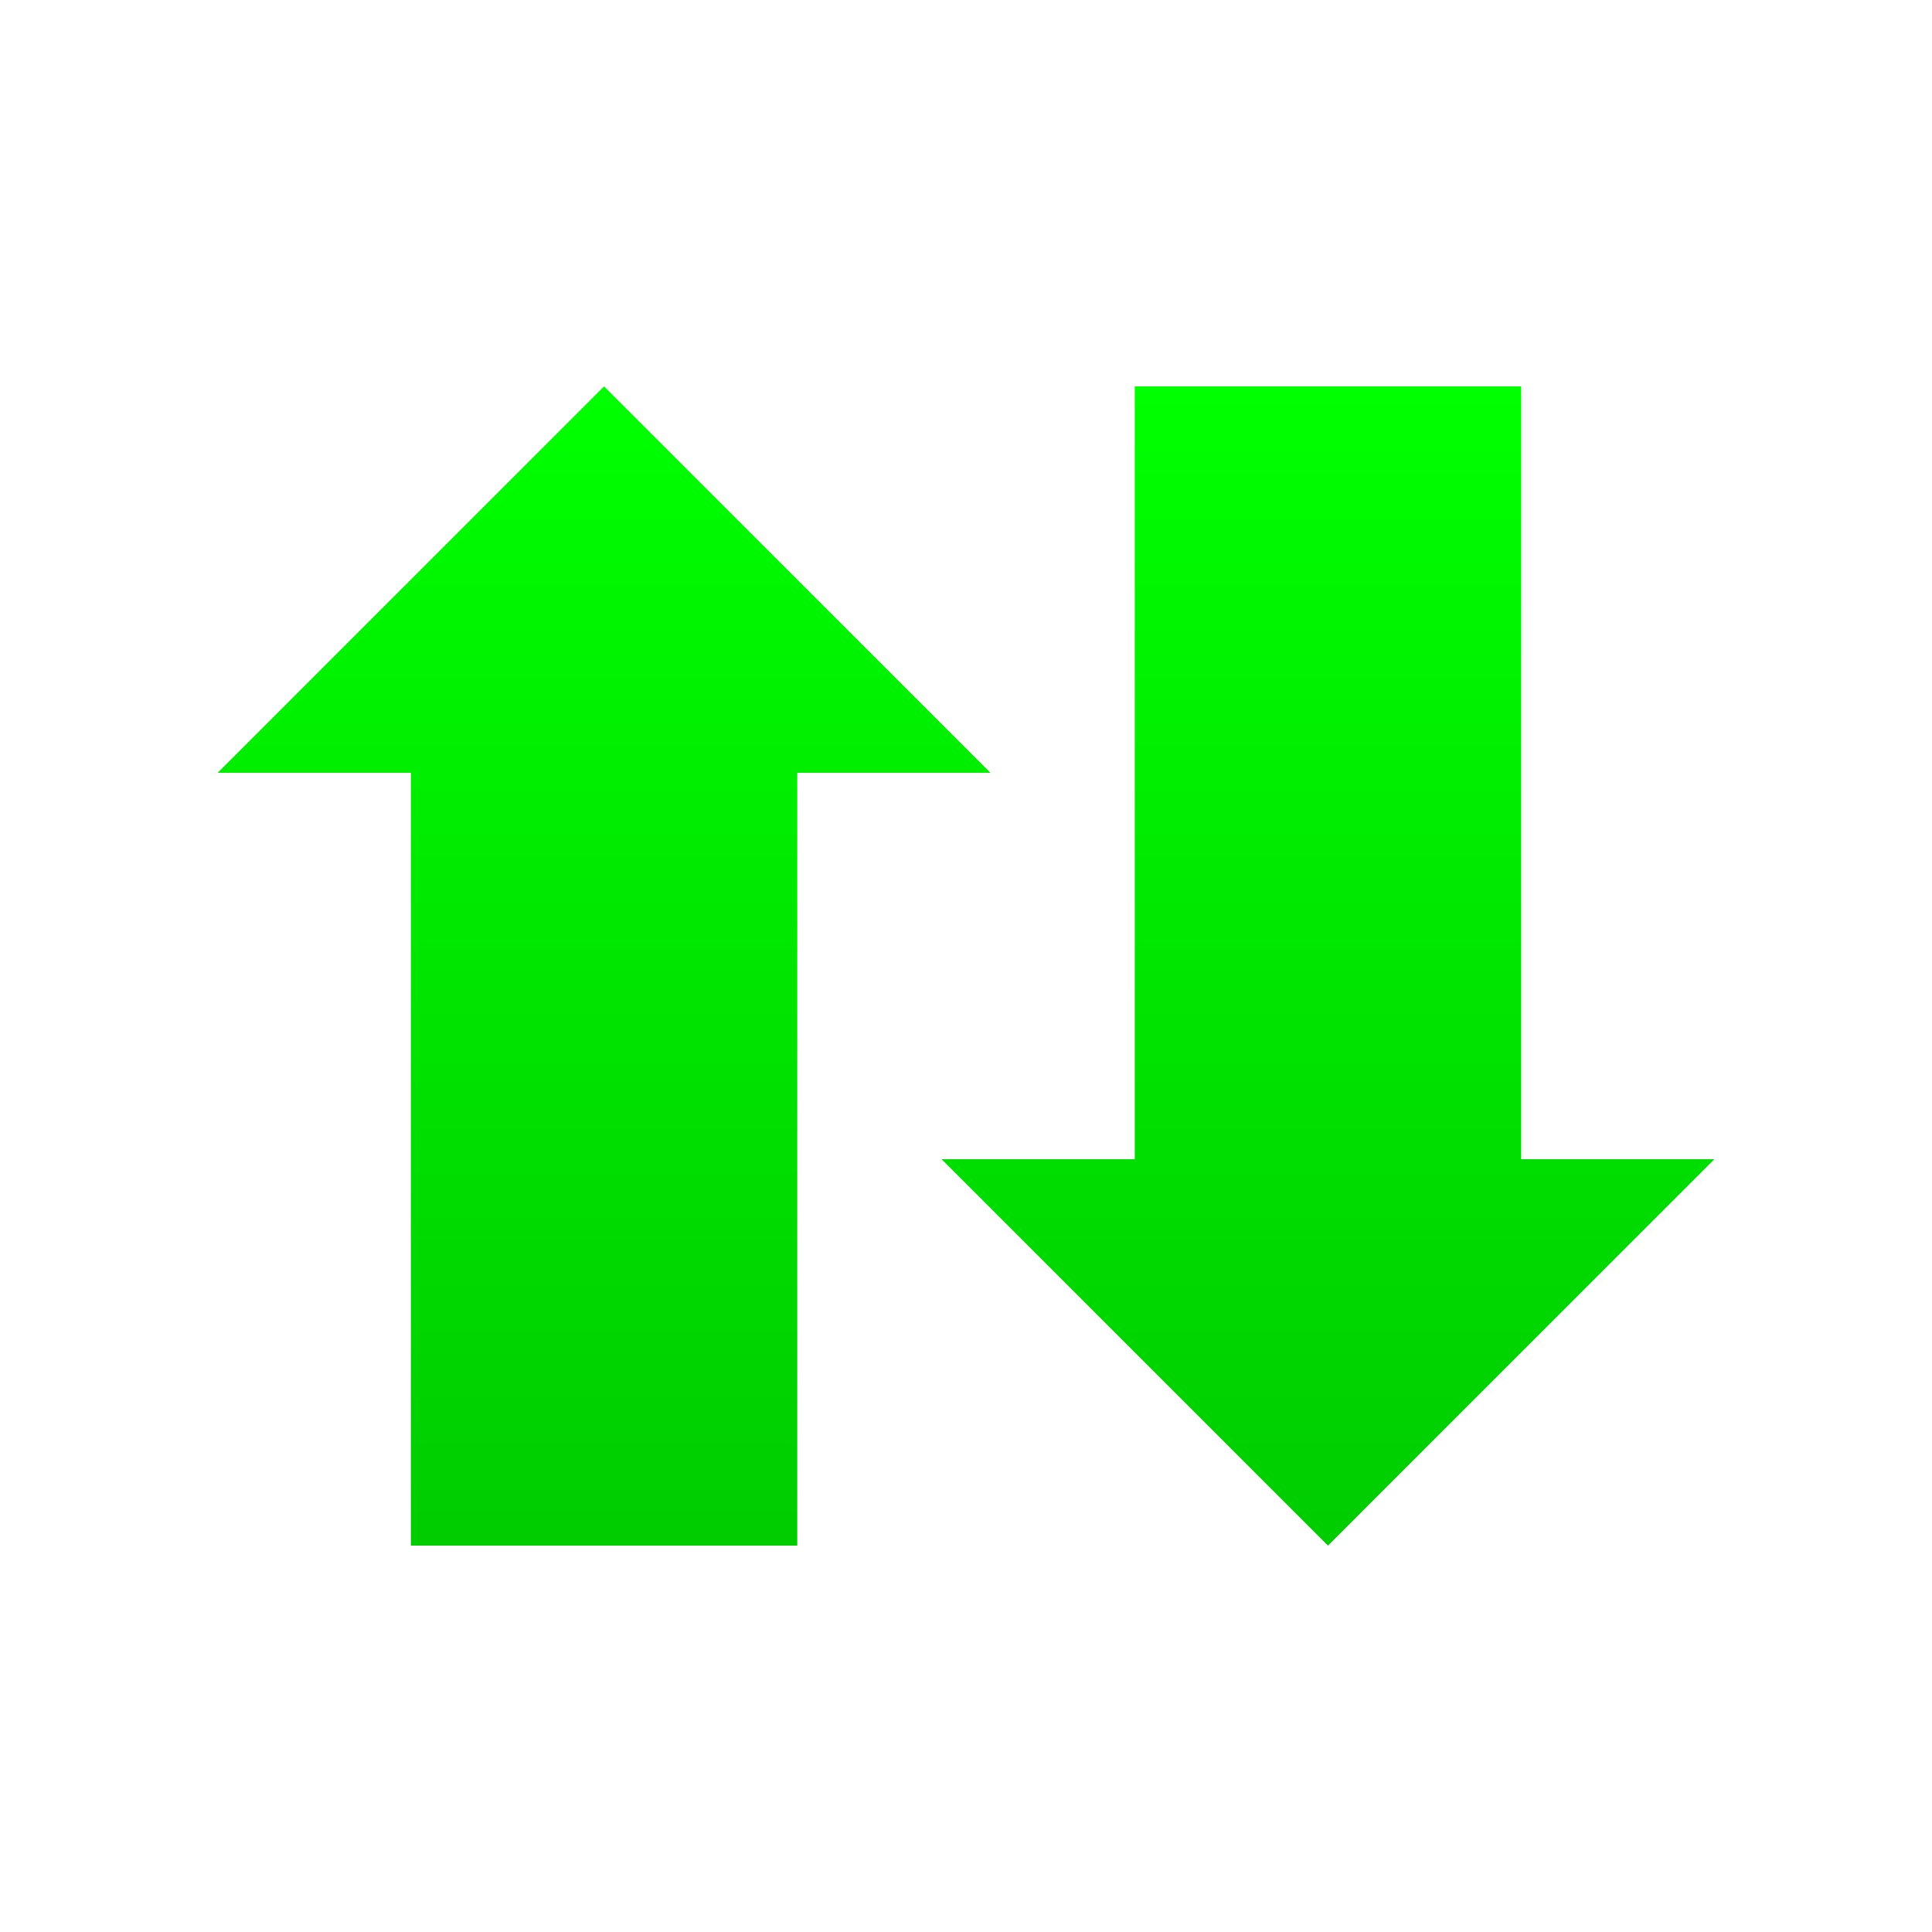
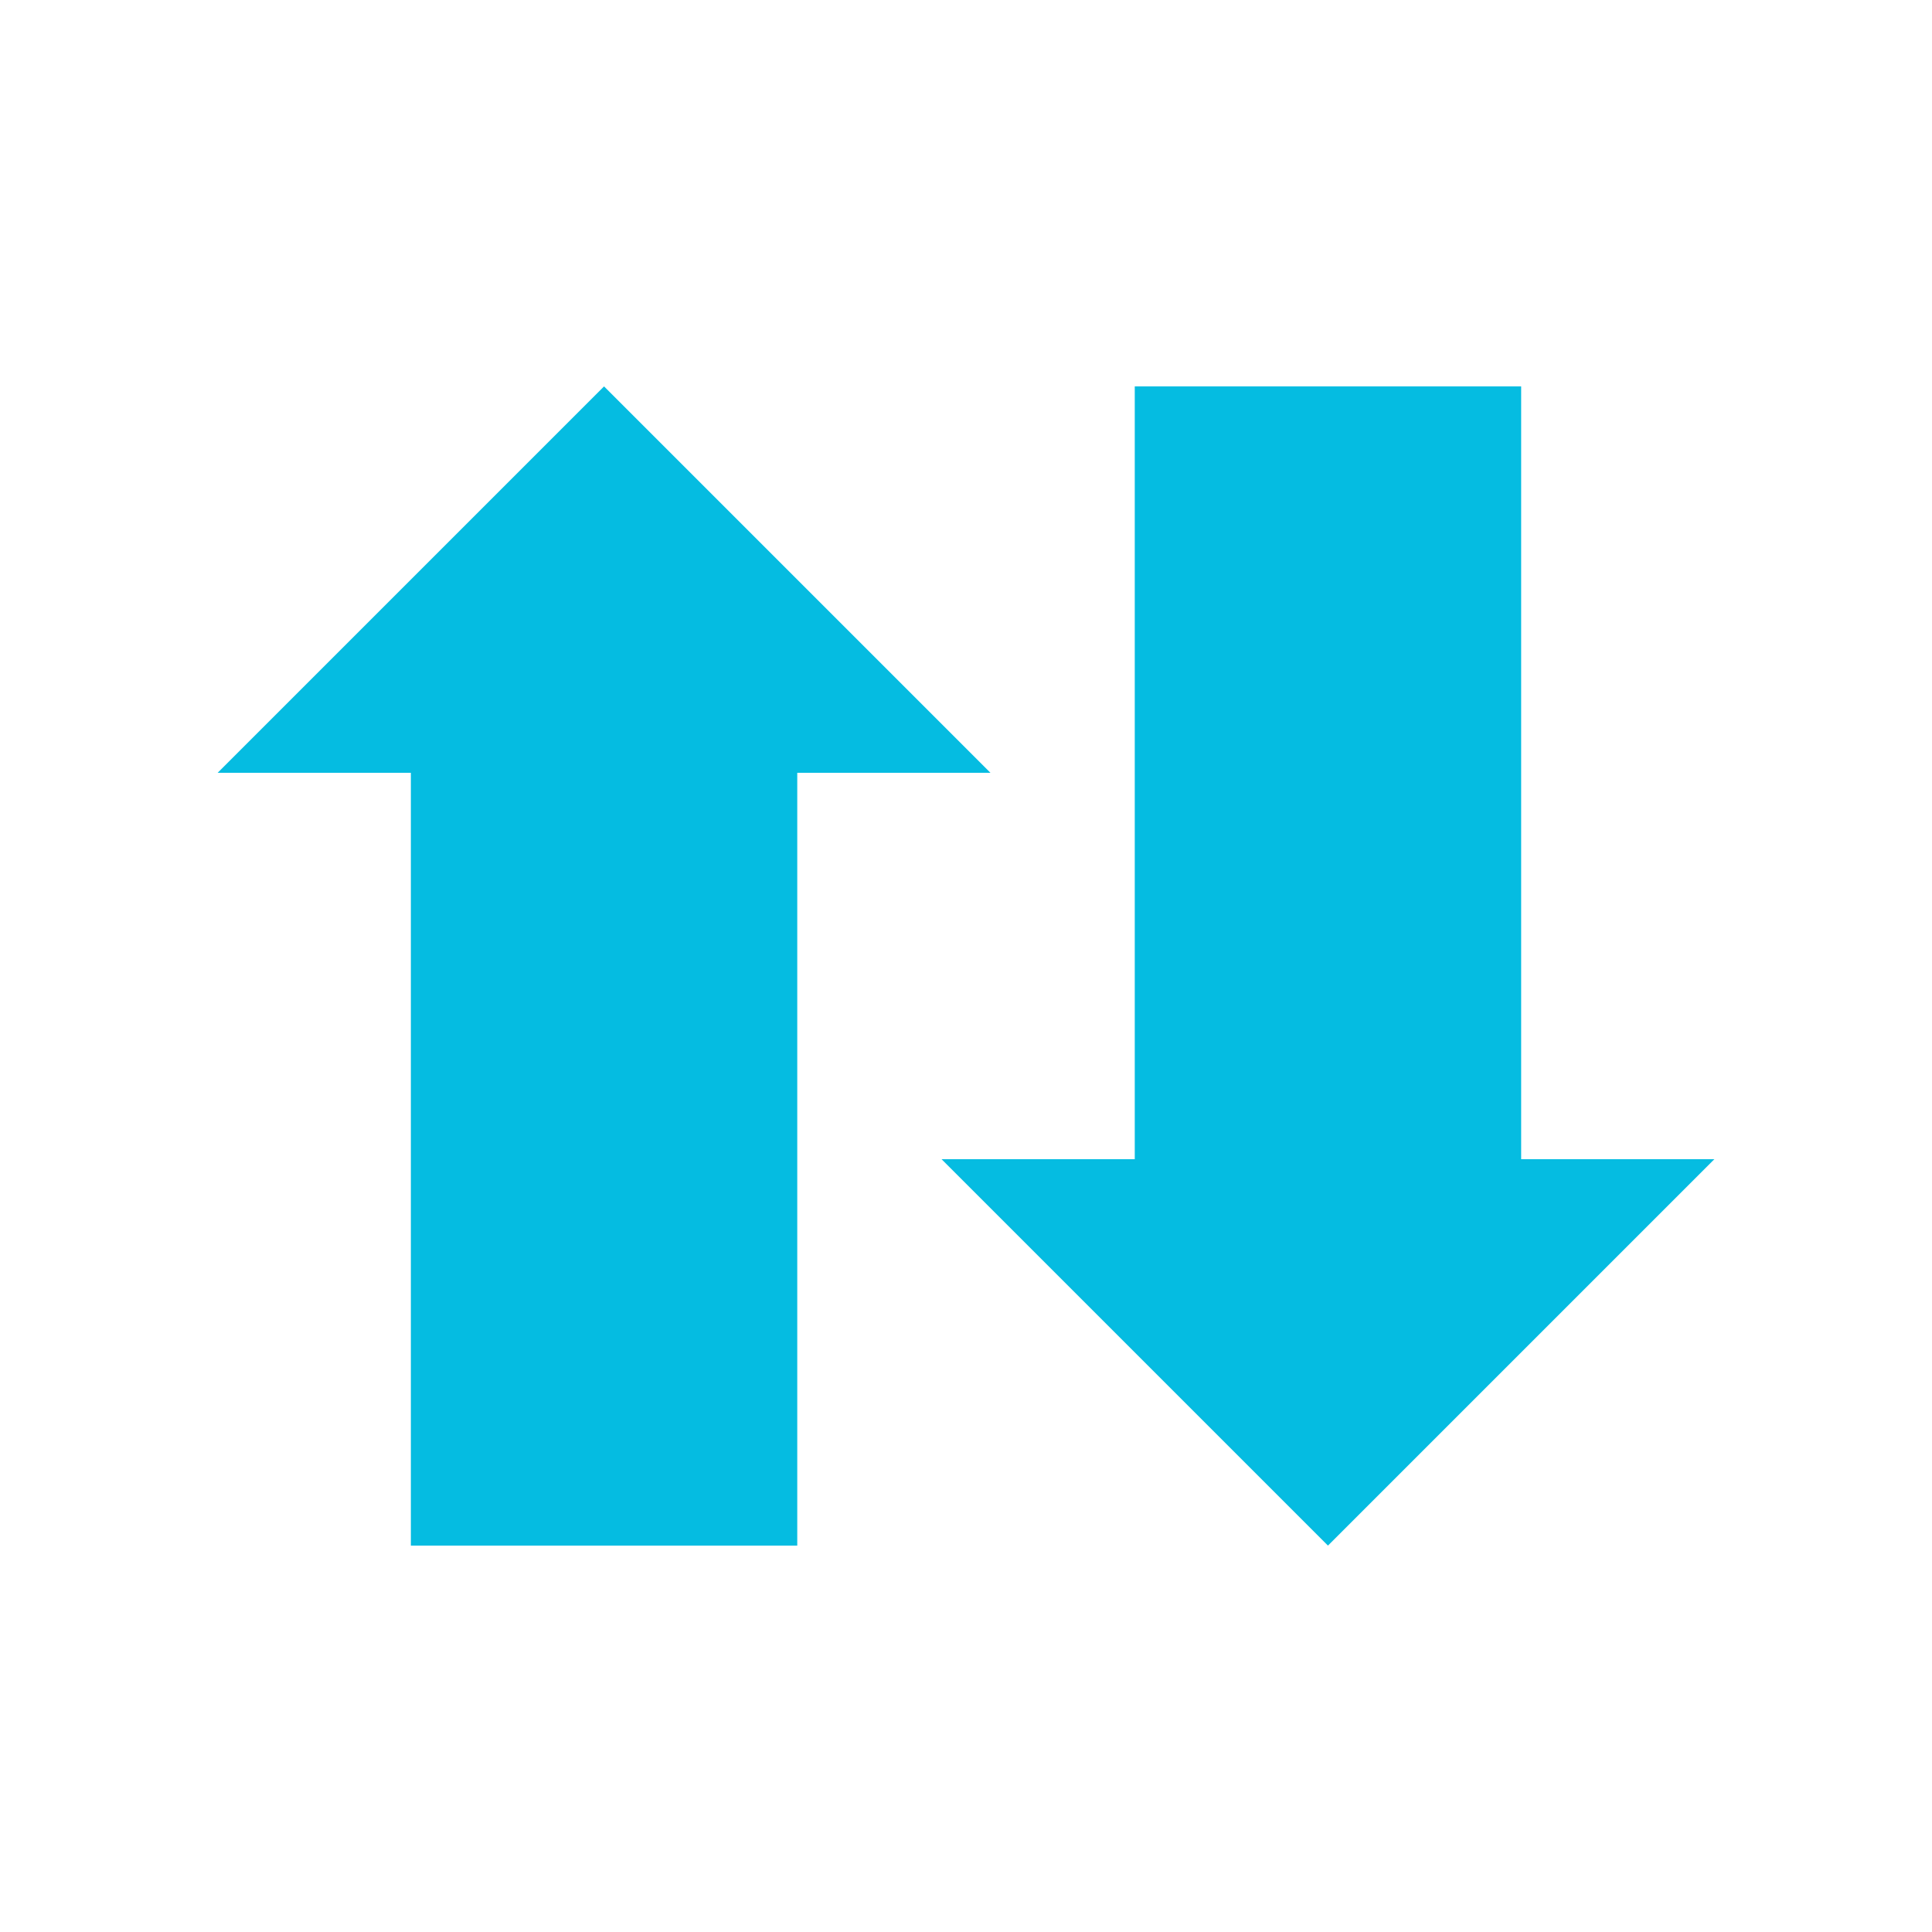
- <svg xmlns="http://www.w3.org/2000/svg" xmlns:xlink="http://www.w3.org/1999/xlink" width="100" height="100" id="svg2" version="1.1">
+ <svg xmlns="http://www.w3.org/2000/svg" width="100" height="100" id="svg2" version="1.1">
  <defs id="defs4">
    <linearGradient id="linearGradient3811">
      <stop style="stop-color:#00ff00;stop-opacity:1;" offset="0" id="stop3813" />
      <stop style="stop-color:#00cc00;stop-opacity:1;" offset="1" id="stop3815" />
    </linearGradient>
-     <linearGradient xlink:href="#linearGradient3811" id="linearGradient3873" x1="59.789" y1="972.736" x2="59.789" y2="1032.371" gradientUnits="userSpaceOnUse" />
  </defs>
  <g id="layer1" transform="translate(0,-952.3622)">
-     <path style="fill:url(#linearGradient3873);fill-opacity:1;stroke:none" d="m 31.266,972.362 -20,20 10,0 0,40 20,0 0,-40 10,0 -20,-20 z m 27.469,0 0,40 -10,0 20,20 20,-20 -10,0 0,-40 -20,0 z" id="rect3838" />
+     <path style="fill:#05bce1;fill-opacity:1;stroke:none" d="m 31.266,972.362 -20,20 10,0 0,40 20,0 0,-40 10,0 -20,-20 z m 27.469,0 0,40 -10,0 20,20 20,-20 -10,0 0,-40 -20,0 z" id="rect3838" />
  </g>
</svg>
